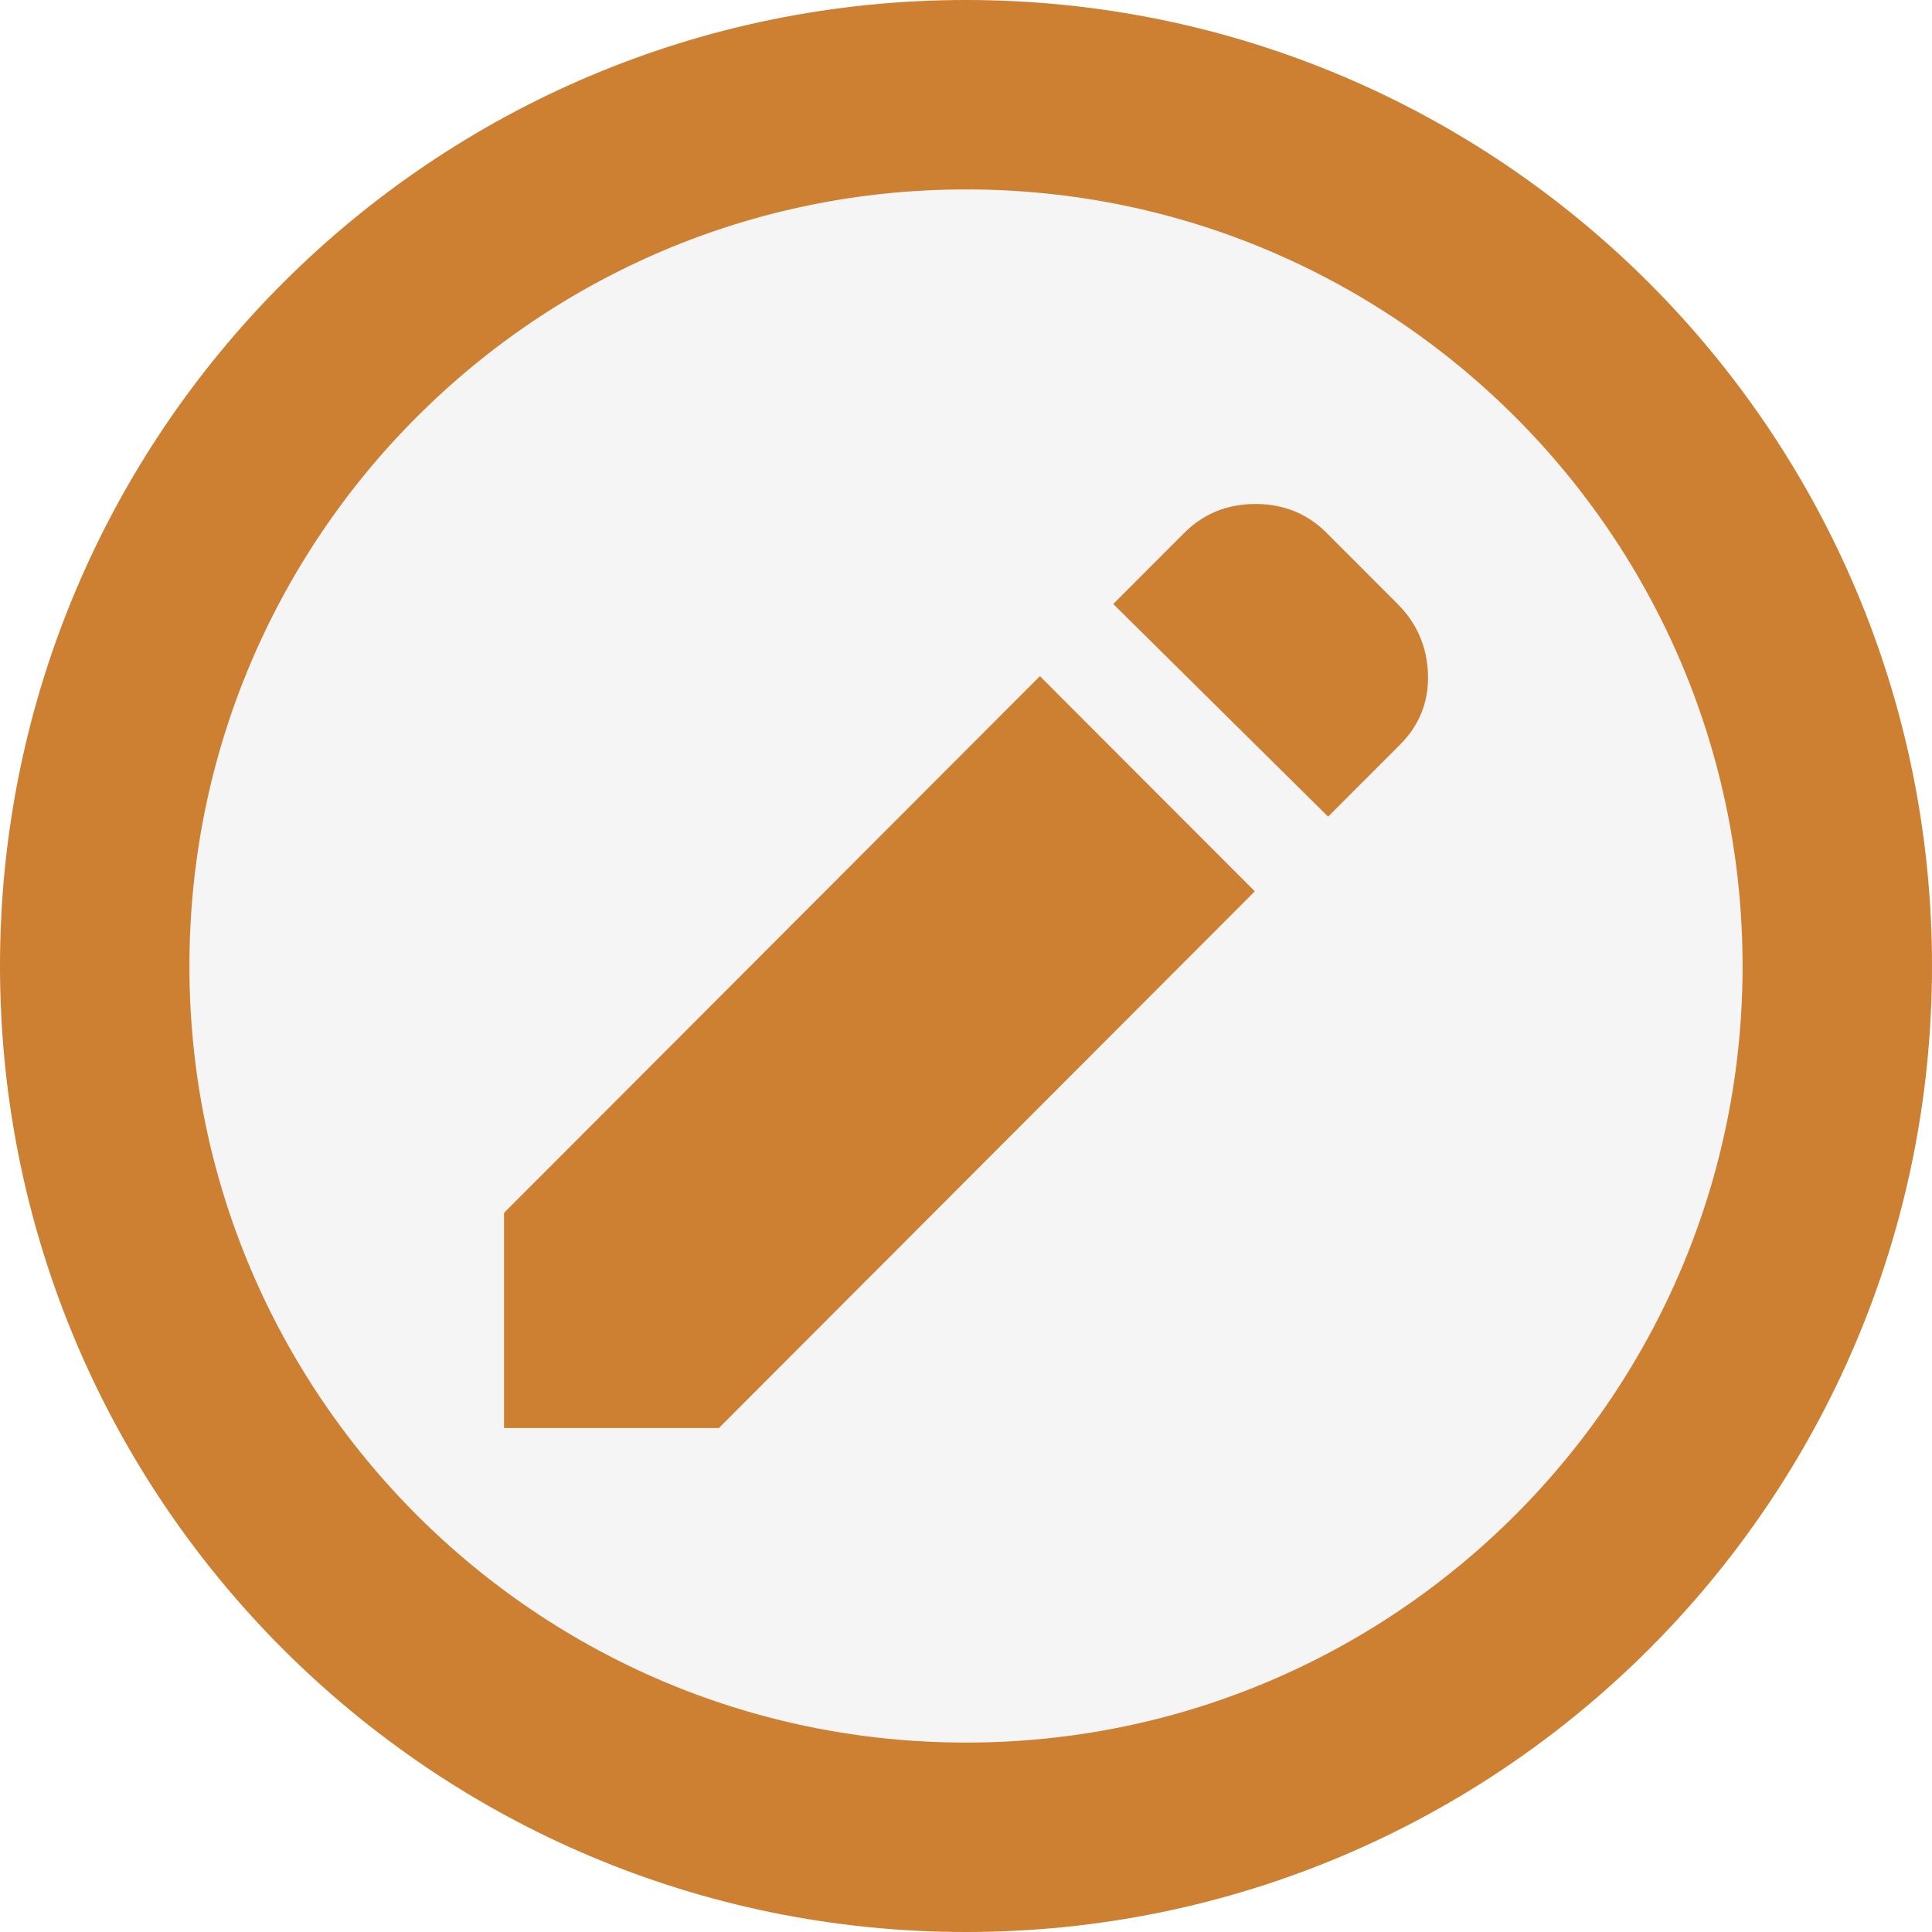
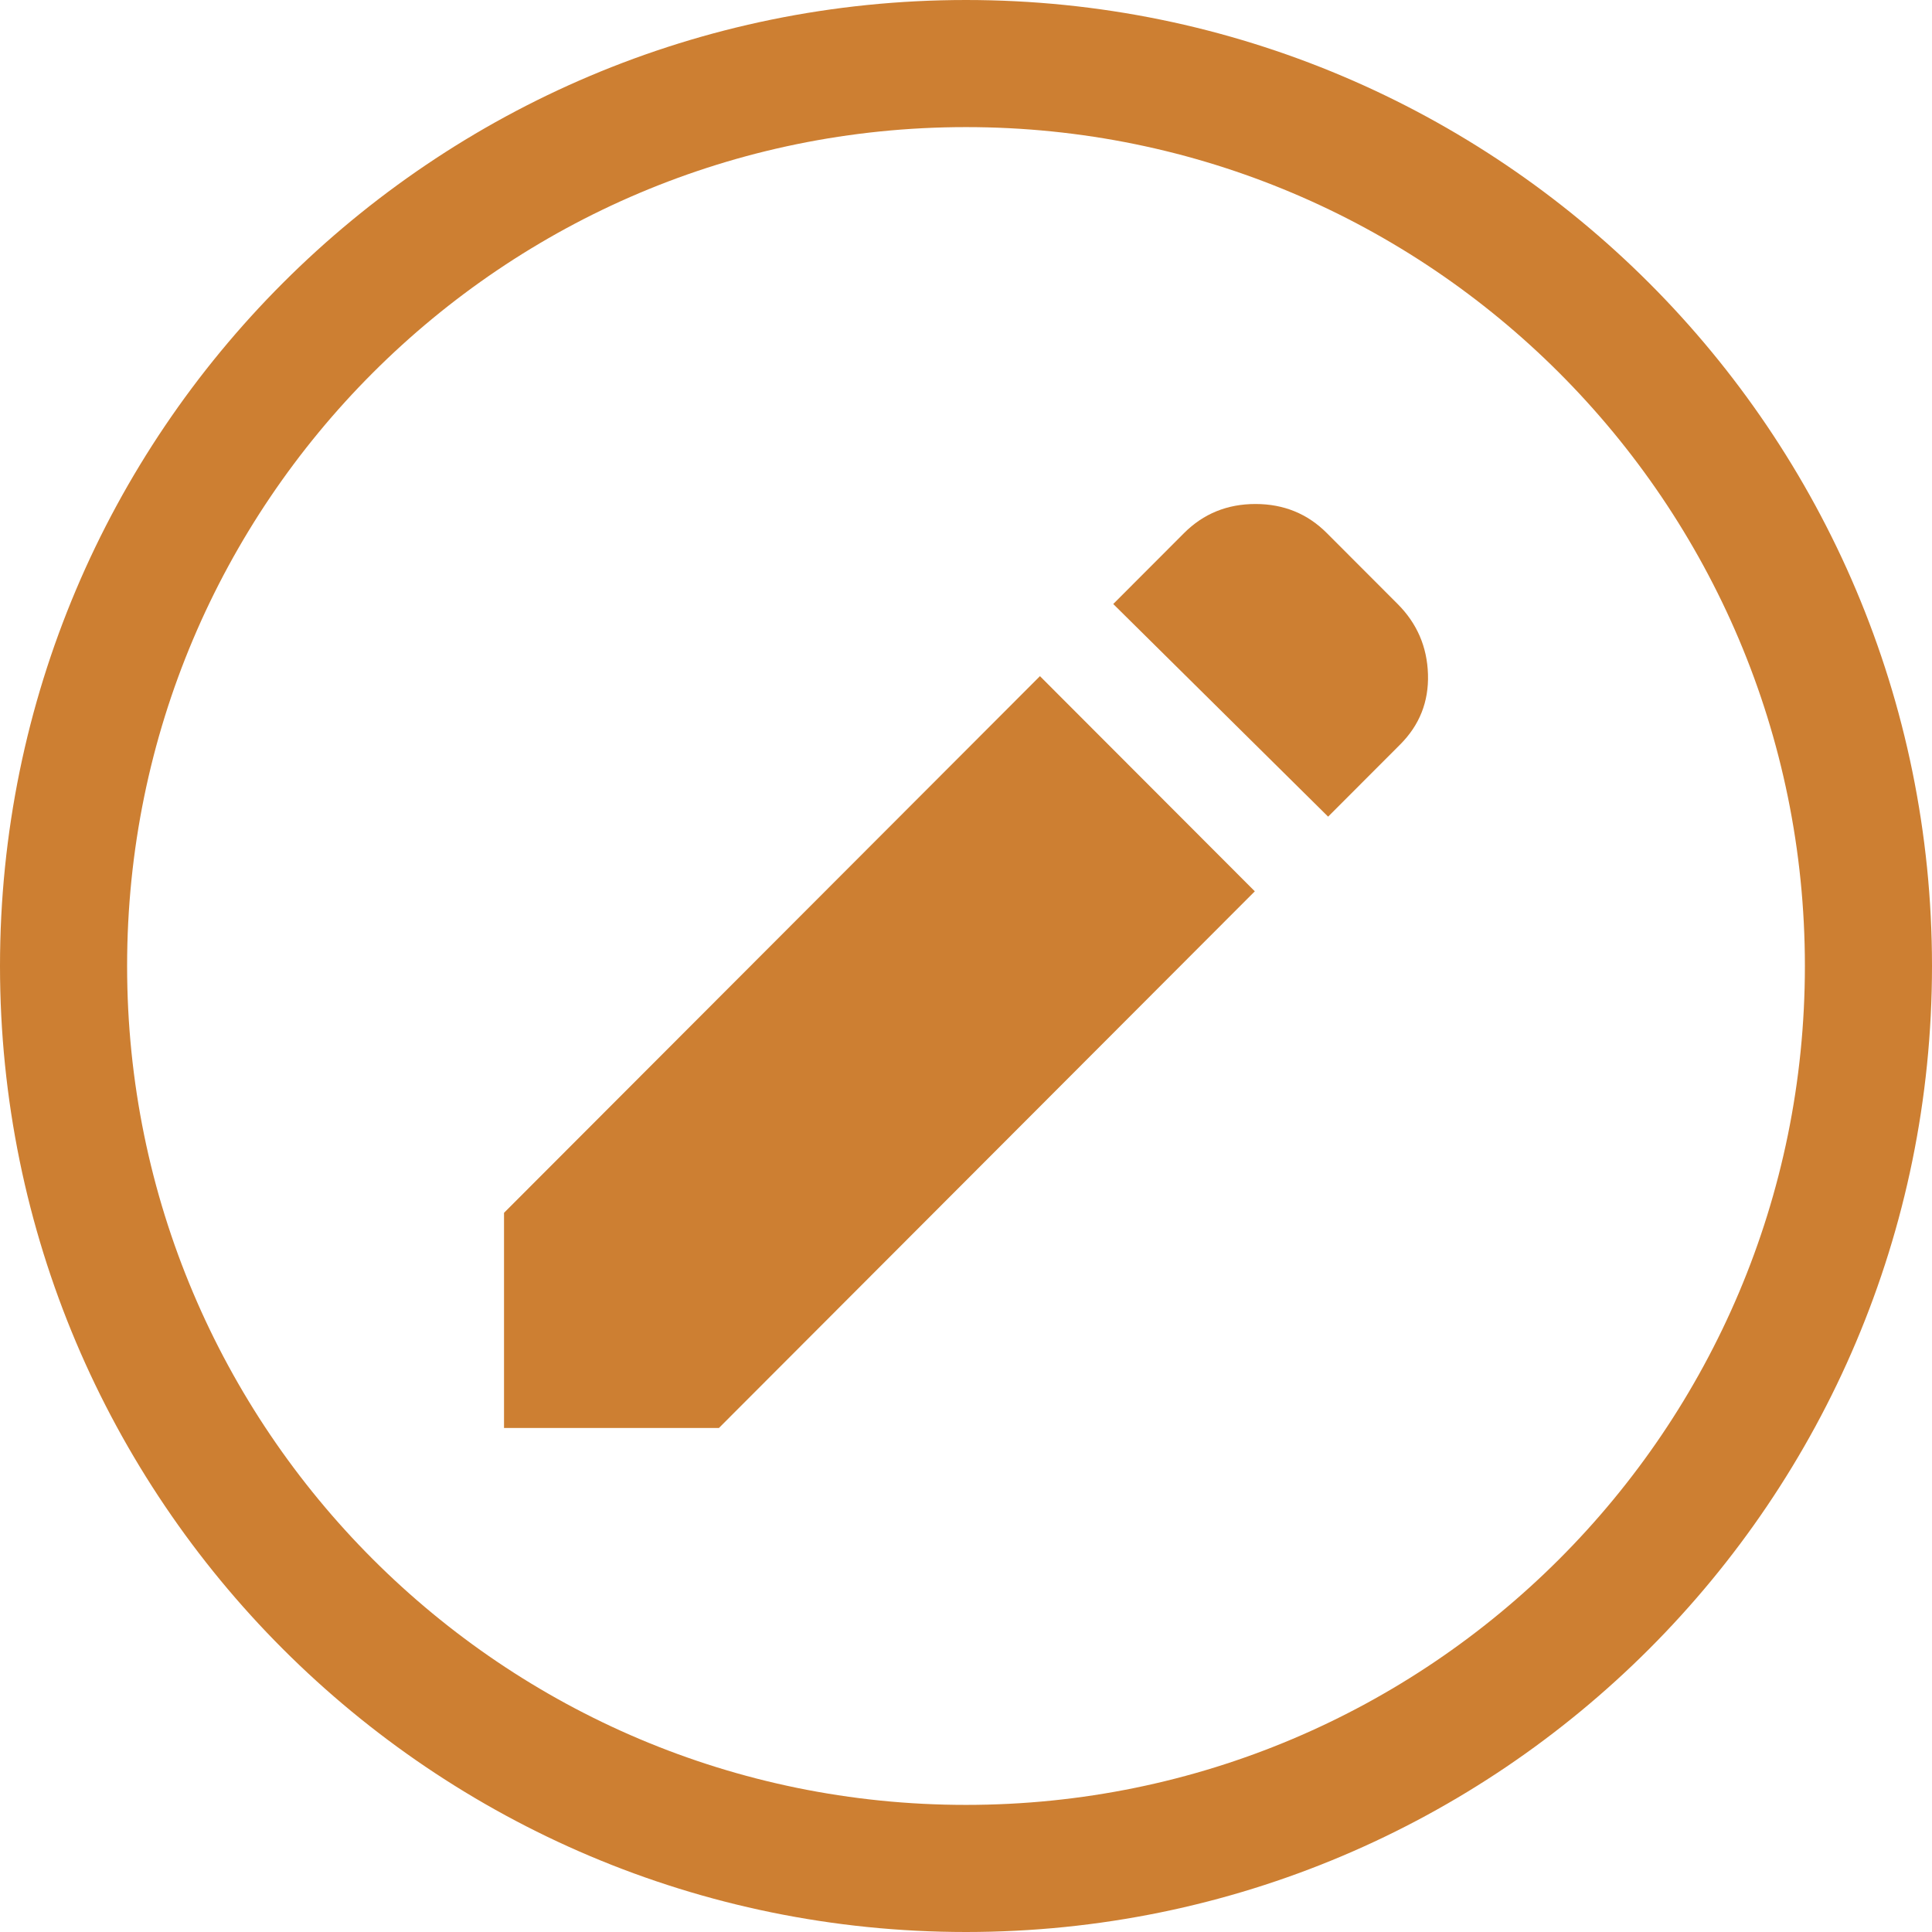
- <svg xmlns="http://www.w3.org/2000/svg" width="51" height="51" viewBox="0 0 51 51" fill="none">
-   <circle cx="25.5" cy="25.5" r="23" fill="#F5F5F5" stroke="#CD7F32" stroke-width="5" />
-   <path d="M35.059 21.557L29.387 15.944L31.255 14.073C31.767 13.56 32.395 13.304 33.141 13.304C33.886 13.304 34.515 13.56 35.025 14.073L36.894 15.944C37.405 16.456 37.672 17.075 37.695 17.799C37.717 18.523 37.472 19.141 36.961 19.653L35.059 21.557ZM33.124 23.529L18.977 37.696H13.305V32.016L27.451 17.849L33.124 23.529Z" fill="#CD7F32" />
+ <svg xmlns="http://www.w3.org/2000/svg" width="76" height="76" viewBox="0 0 76 76" fill="none">
+   <circle cx="38" cy="38" r="35.5" stroke="#CD7F32" stroke-width="5" />
+   <path d="M52.245 32.125L43.792 23.76L46.577 20.971C47.339 20.208 48.276 19.826 49.387 19.826C50.498 19.826 51.434 20.208 52.195 20.971L54.98 23.76C55.742 24.523 56.14 25.445 56.173 26.524C56.206 27.604 55.841 28.524 55.079 29.287L52.245 32.125ZM49.361 35.062L28.28 56.174H19.827V47.709L40.909 26.598L49.361 35.062Z" fill="#CD7F32" />
</svg>
